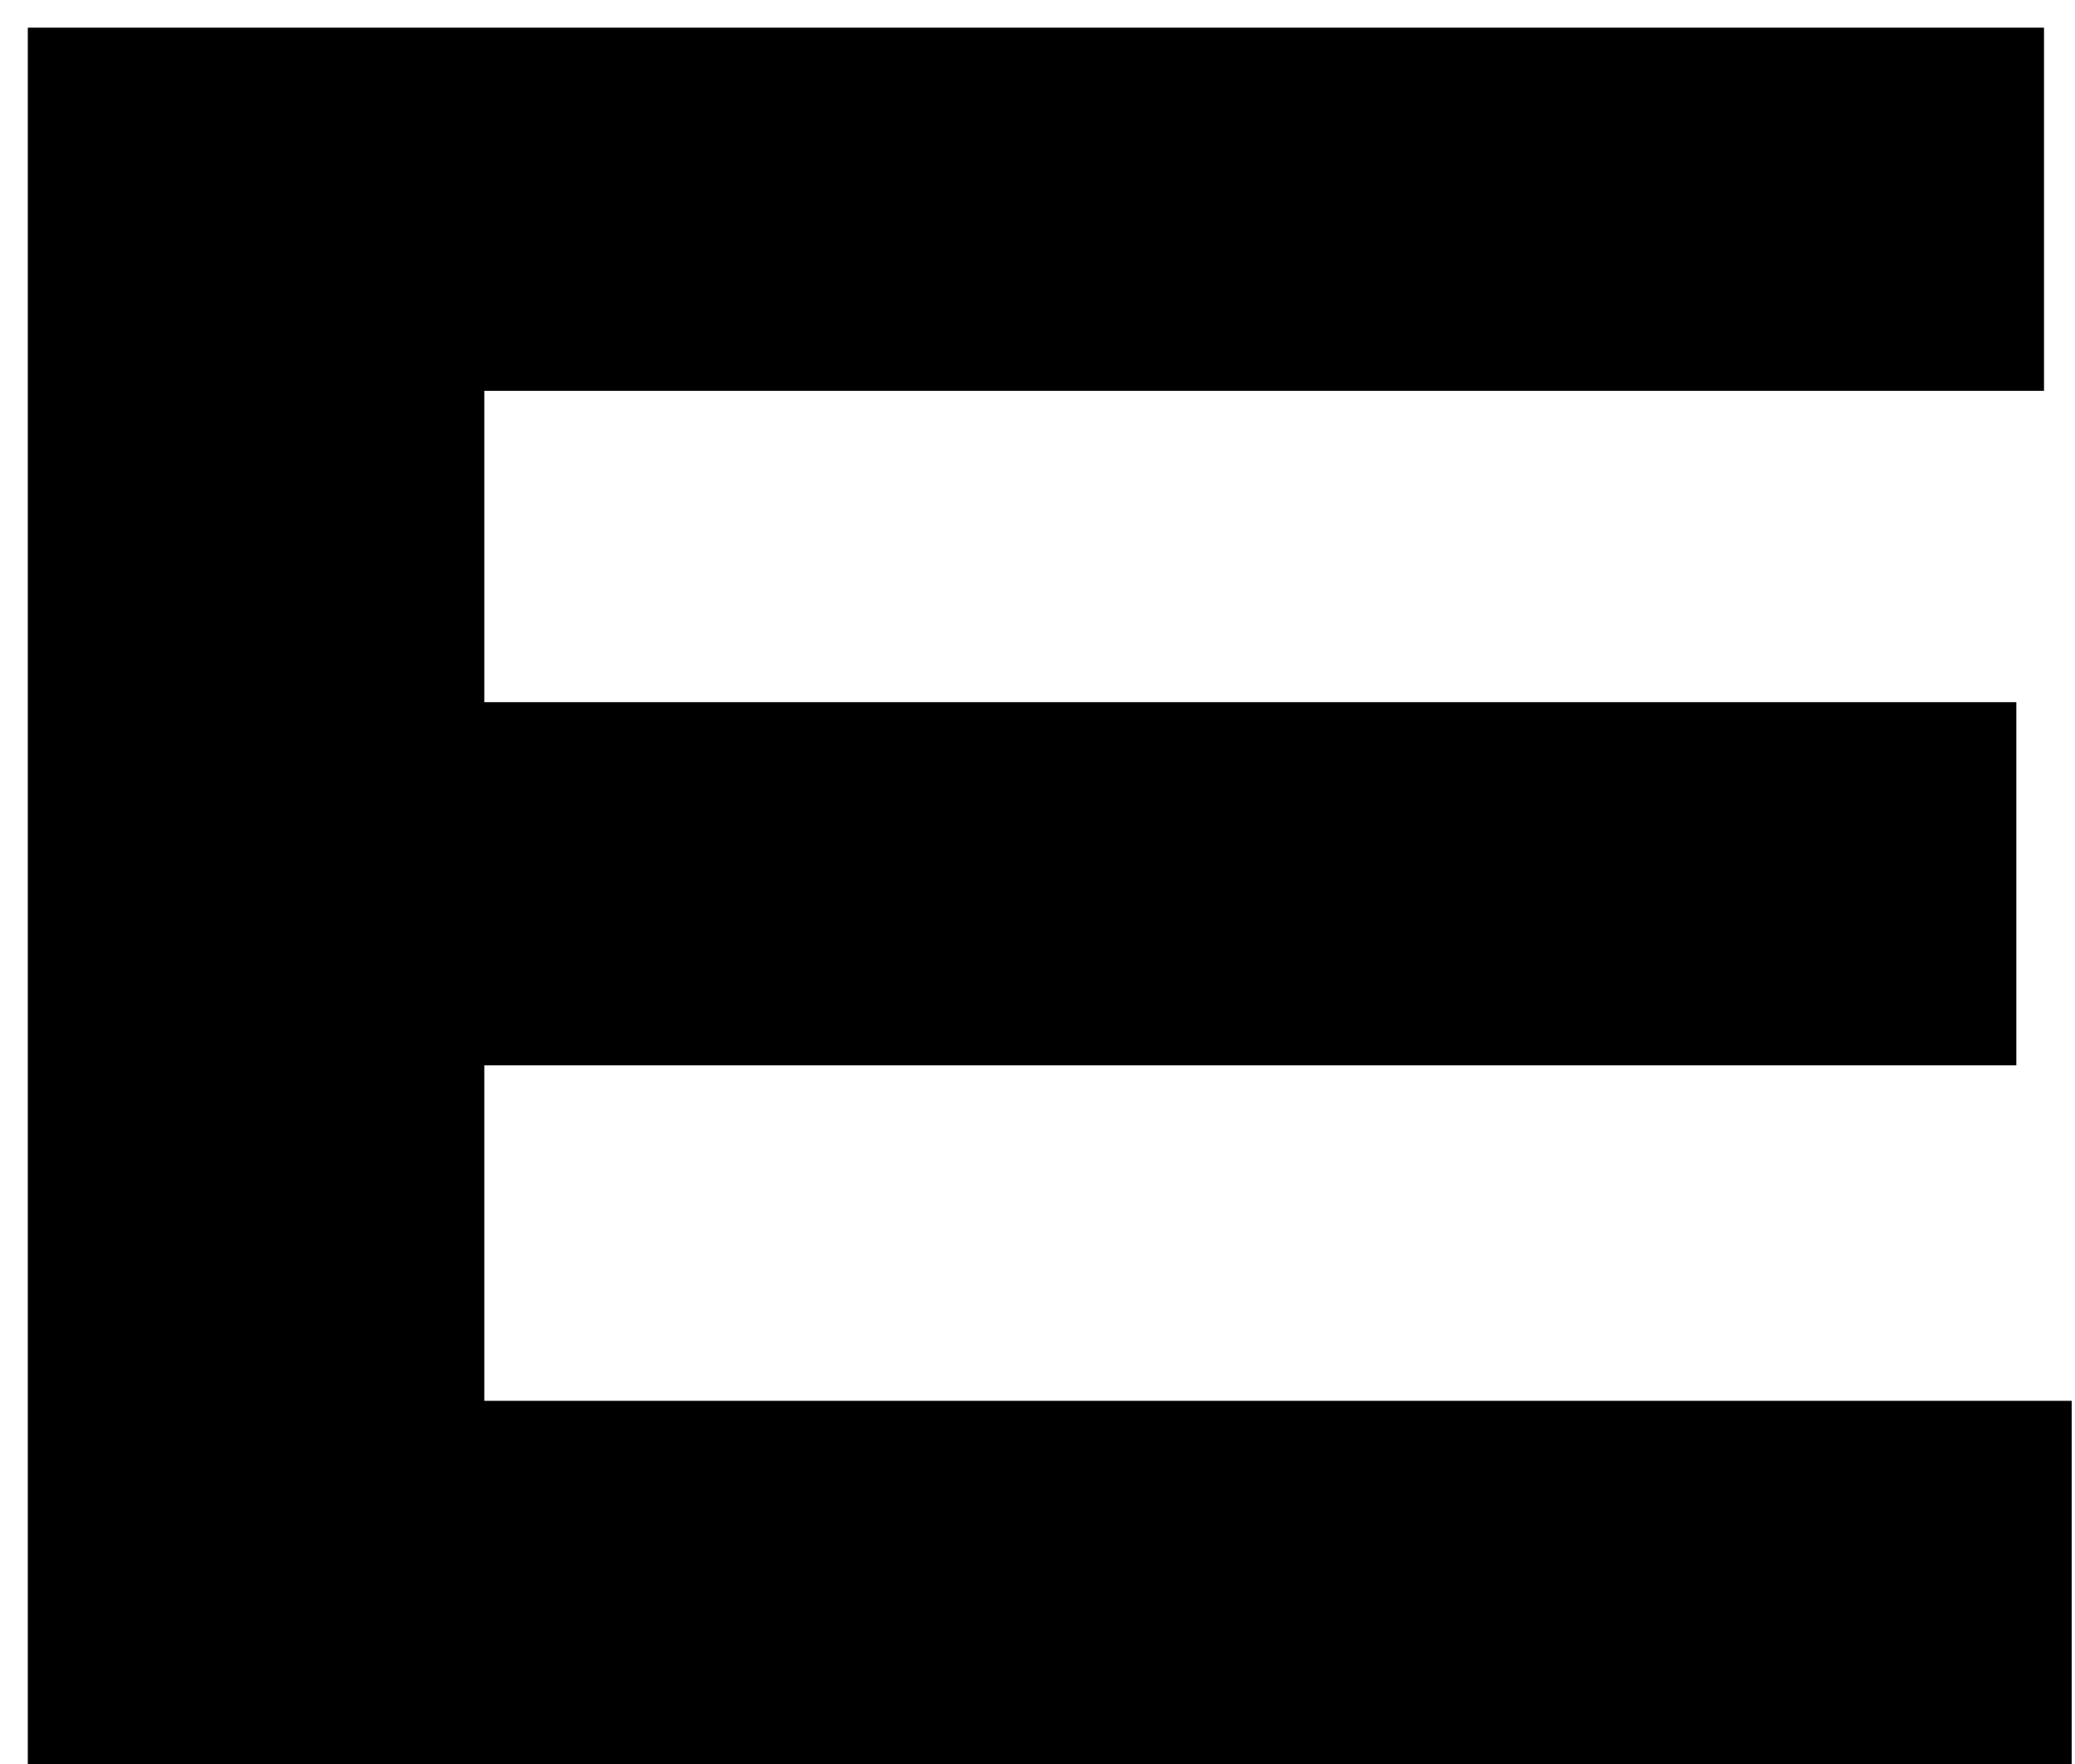
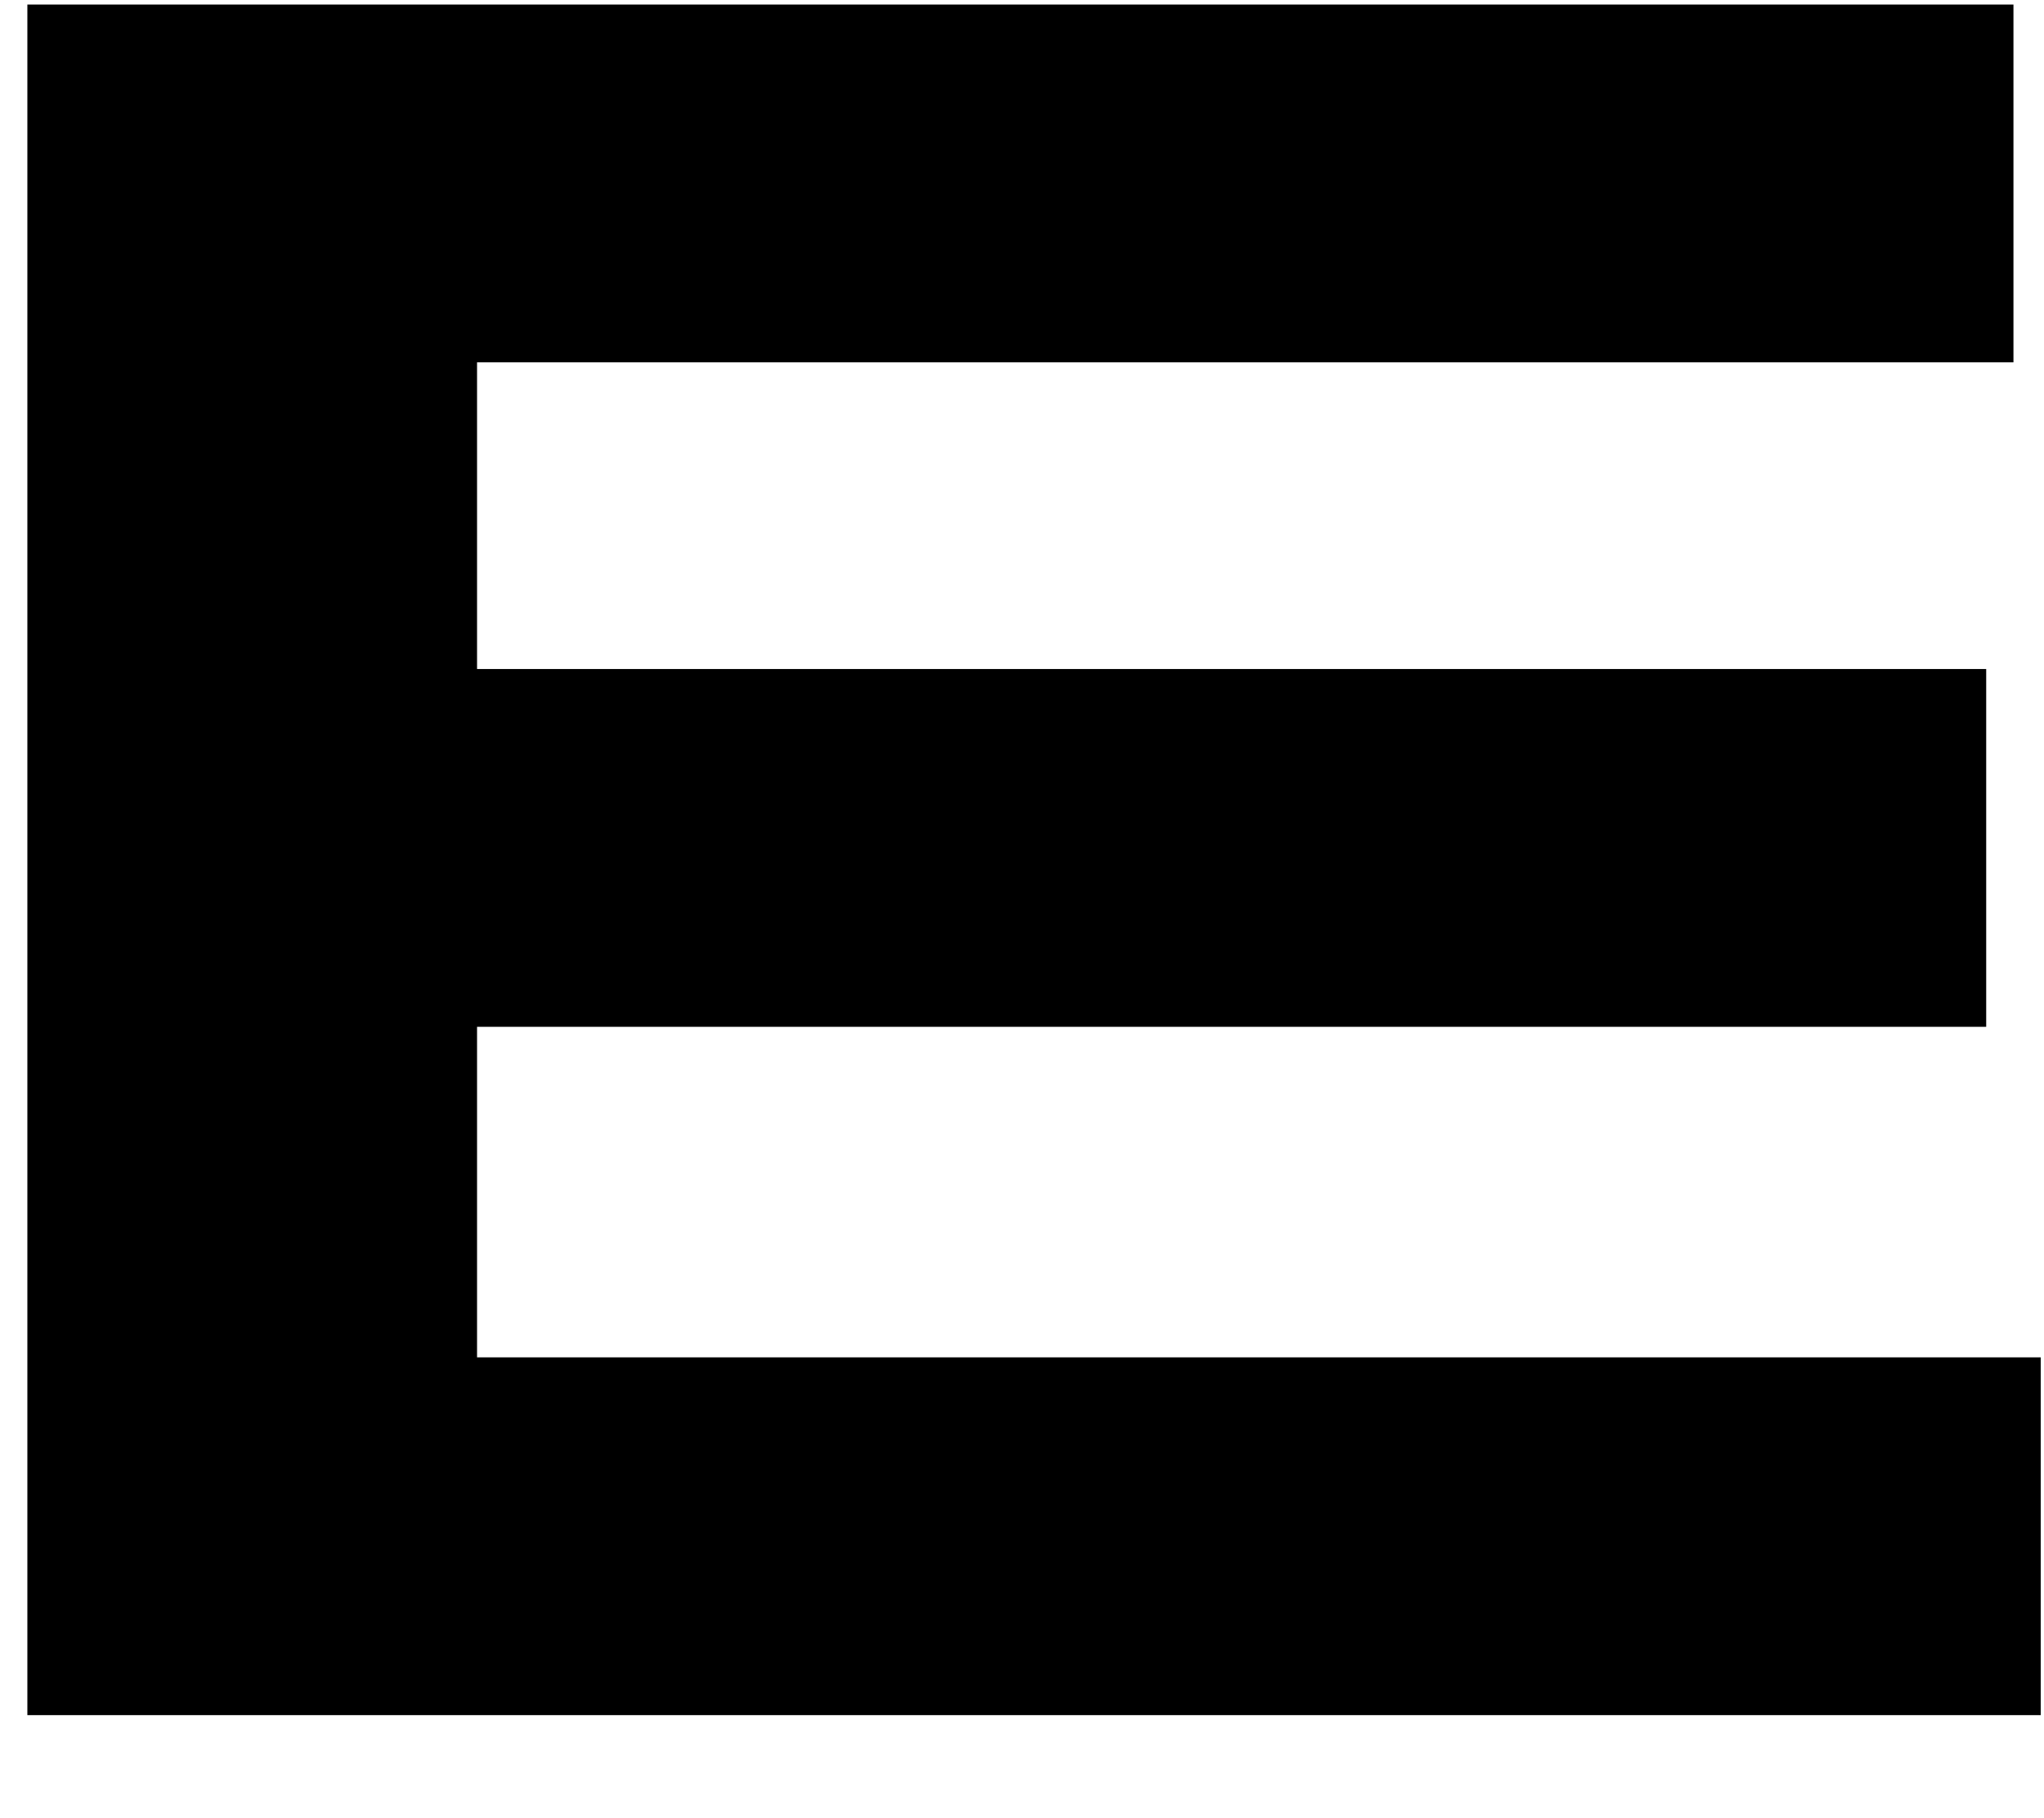
- <svg xmlns="http://www.w3.org/2000/svg" width="60" height="51" viewBox="0 0 60 51" fill="none">
-   <path d="M14.004 40.5V30.8H58.304V20.3H14.004V11.3H59.104V0.8H0.804V51H59.904V40.5H14.004Z" fill="black" />
+ <svg xmlns="http://www.w3.org/2000/svg" width="18" height="16" viewBox="0 0 18 16" fill="none">
+   <path d="M4.201 11.95V9.04H17.491V5.89H4.201V3.19H17.731V0.04H0.241V15.1H17.971V11.95H4.201Z" fill="black" />
</svg>
